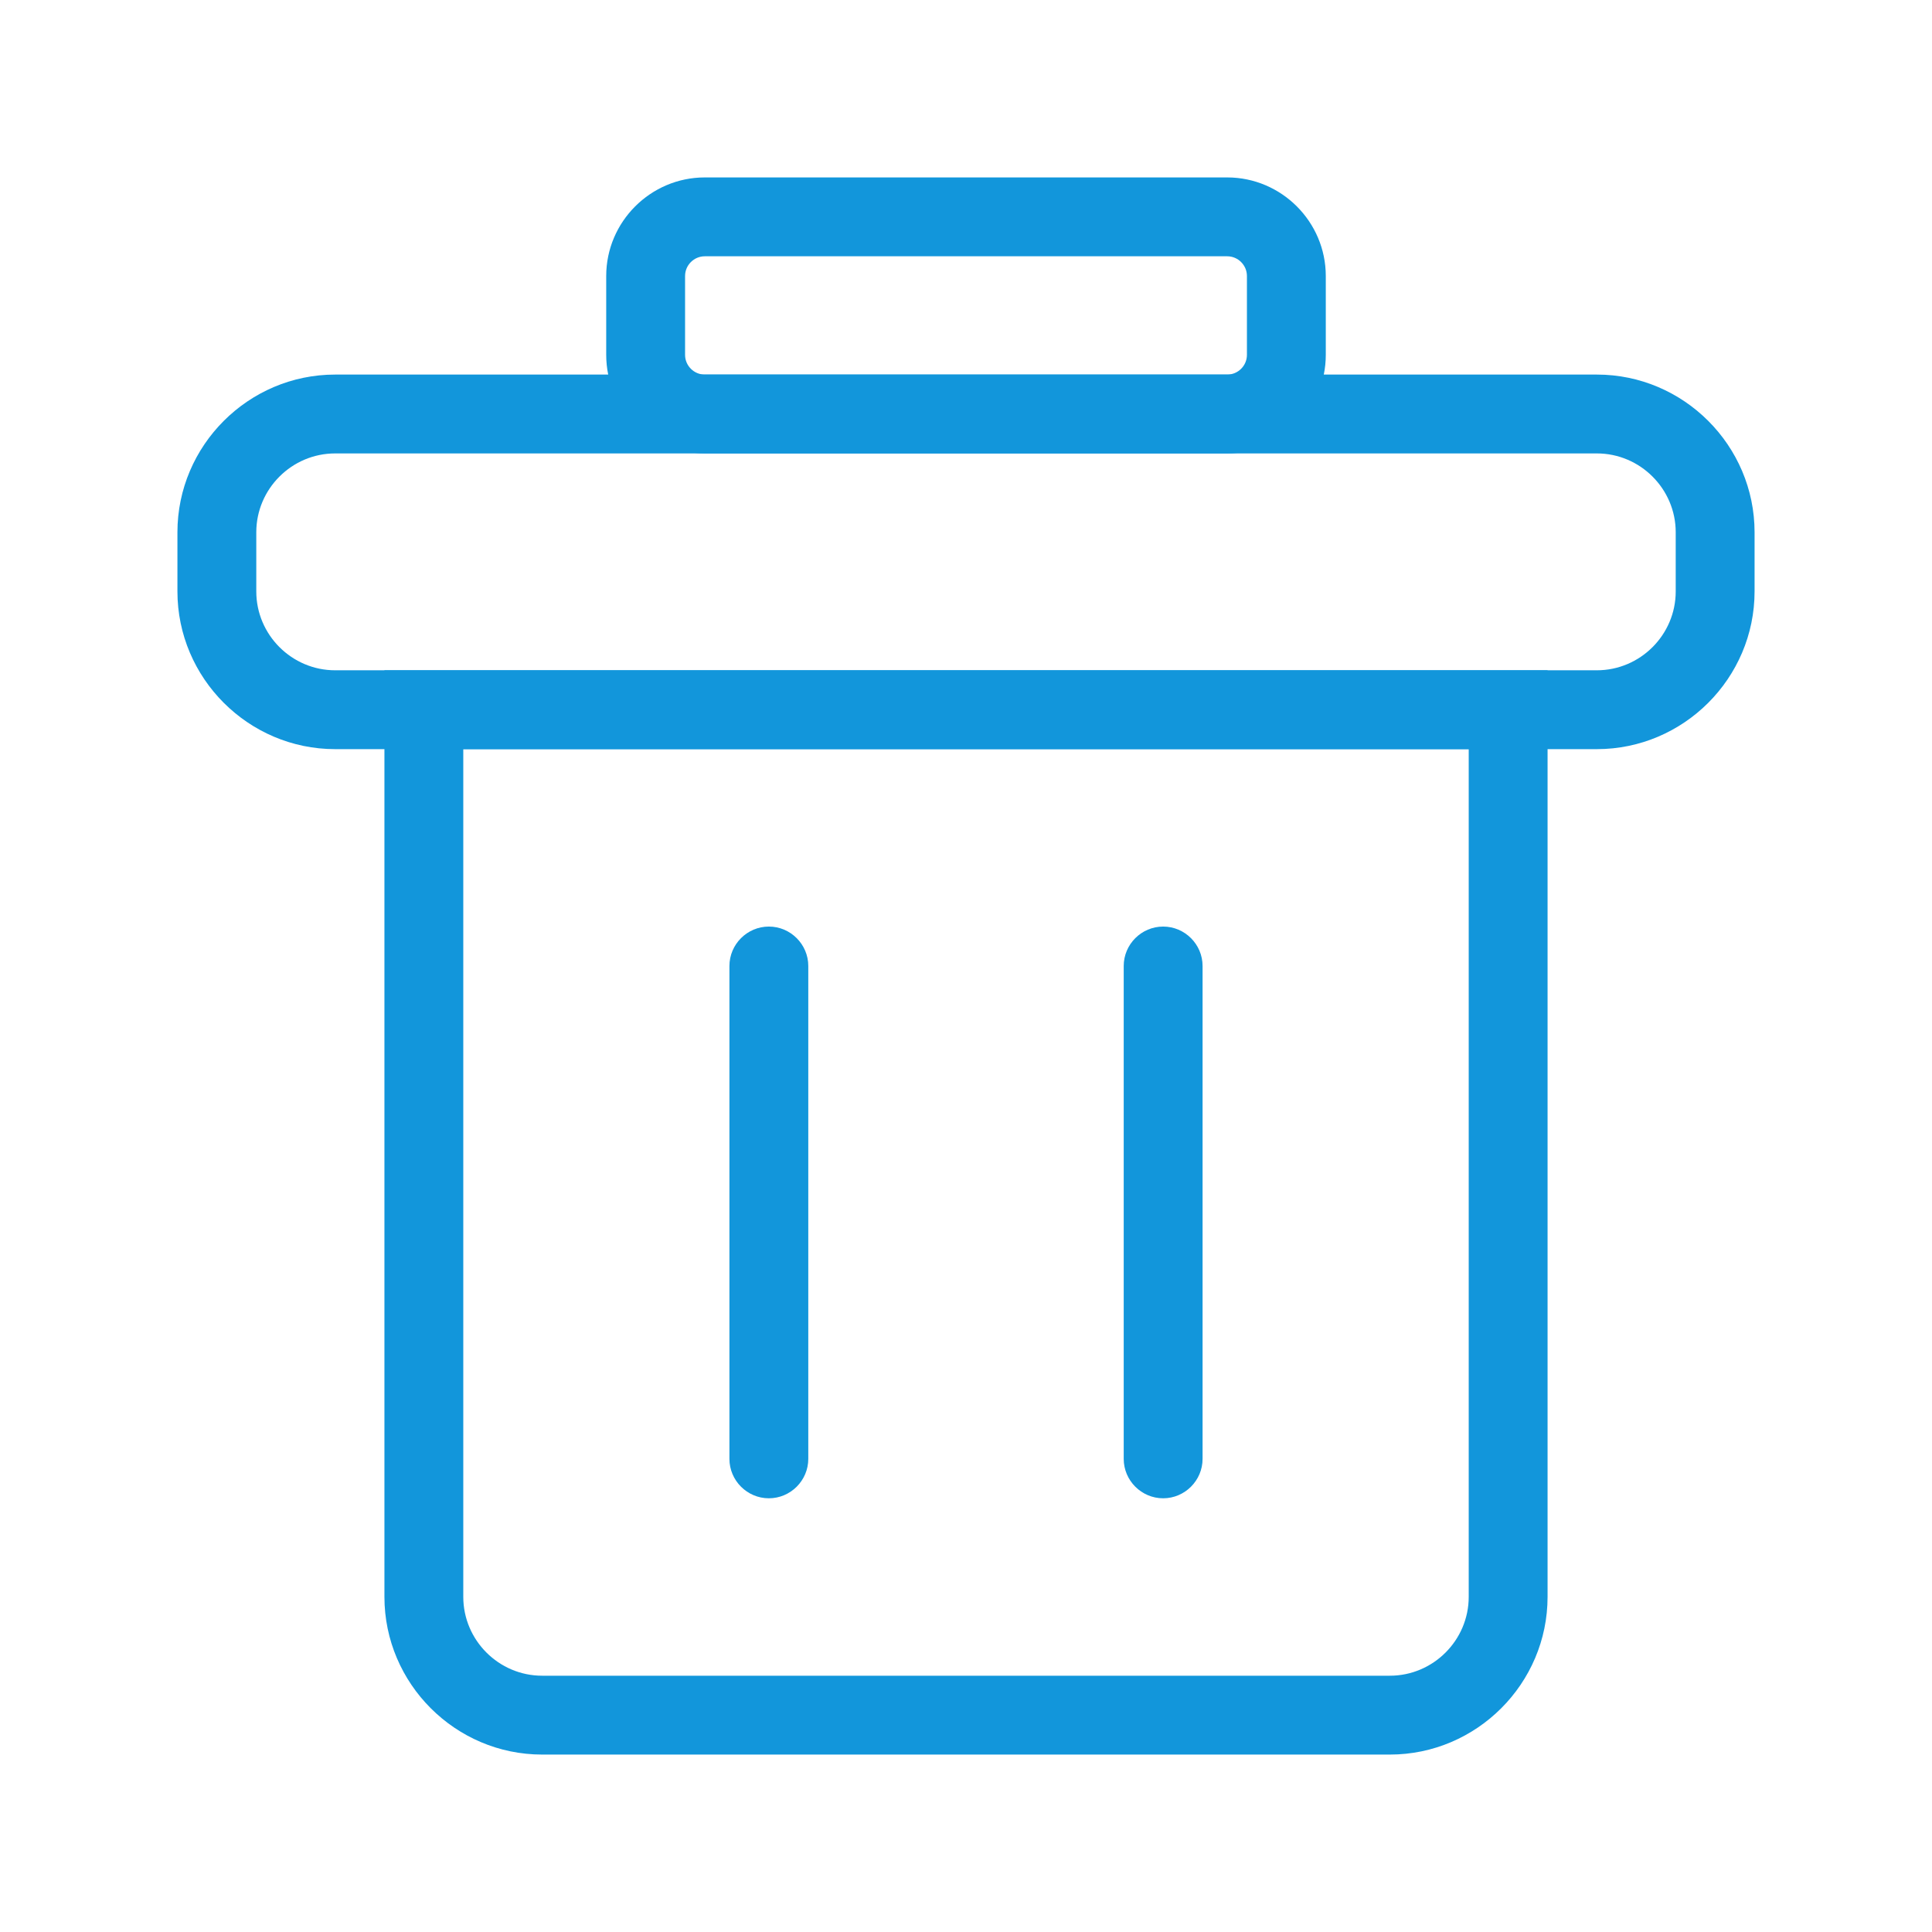
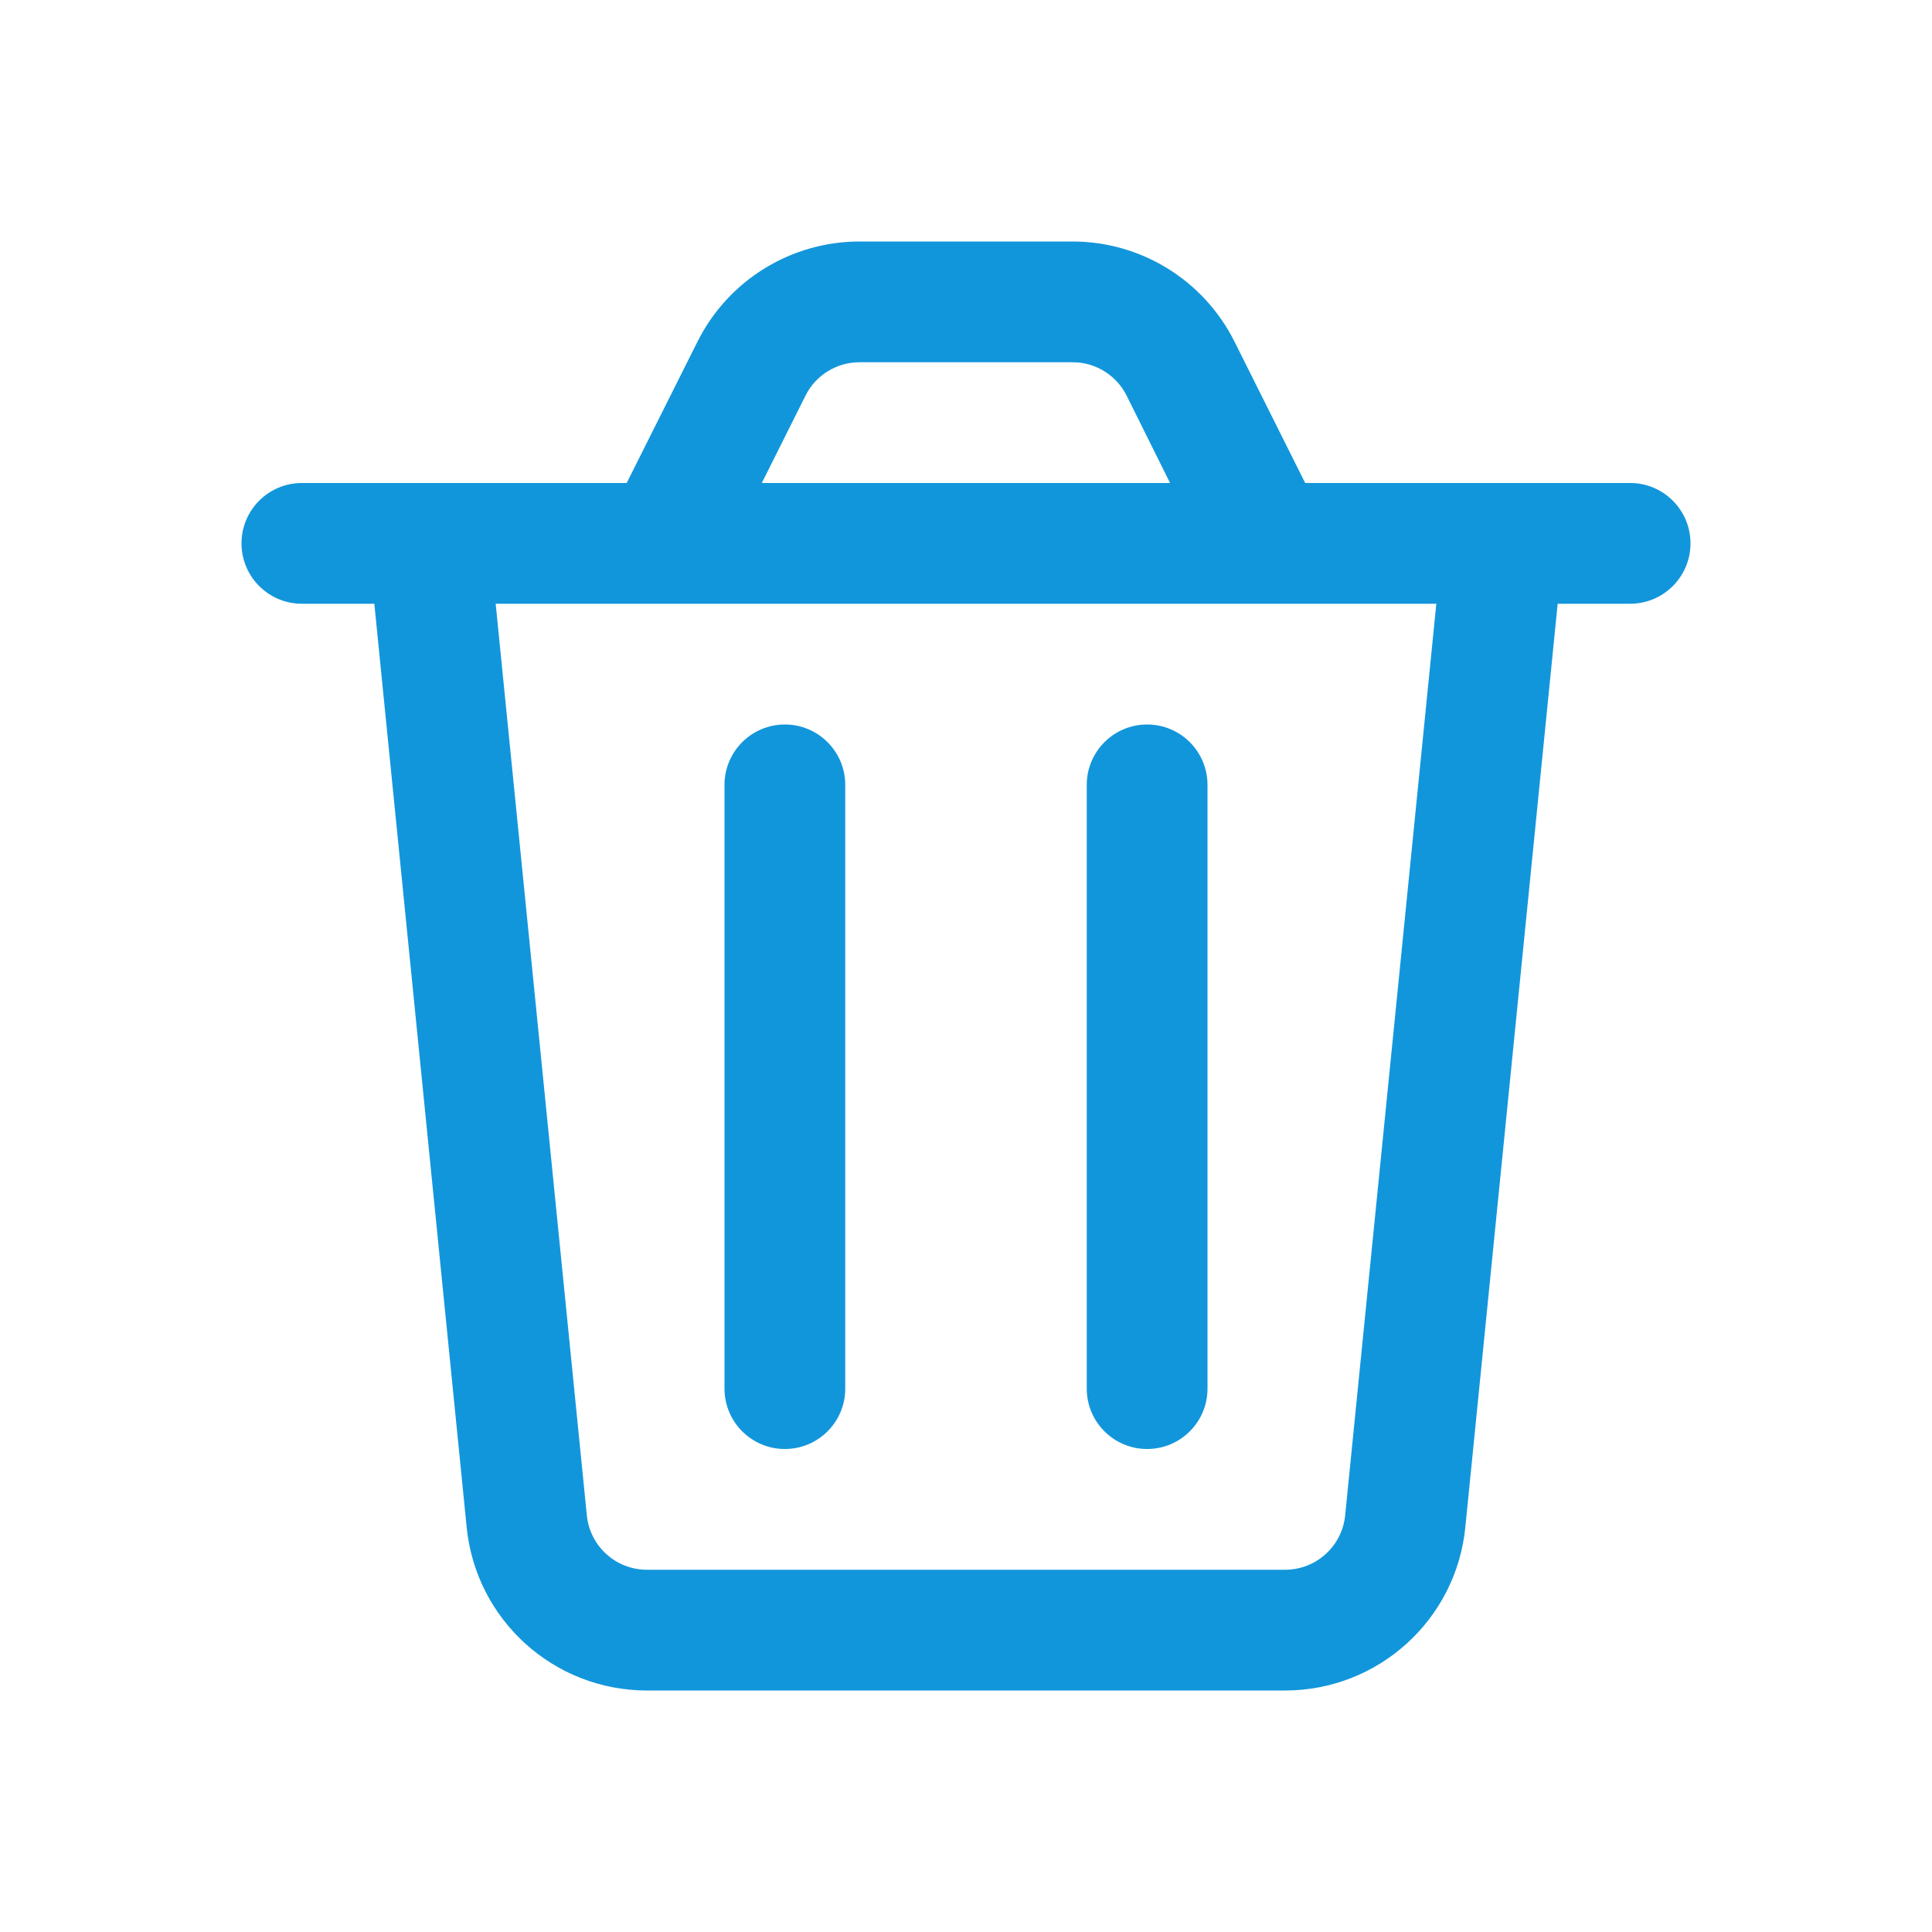
- <svg xmlns="http://www.w3.org/2000/svg" t="1729426419060" class="icon" viewBox="0 0 1024 1024" version="1.1" p-id="54475" width="32" height="32">
-   <path d="M736.653 929.959H287.347c-45.976 0-83.592-37.616-83.592-83.592V355.265h616.49v491.102c0 45.976-37.616 83.592-83.592 83.592zM245.551 397.061v449.306c0 22.988 18.808 41.796 41.796 41.796h449.306c22.988 0 41.796-18.808 41.796-41.796V397.061H245.551z" fill="#1296db" p-id="54476" />
-   <path d="M407.51 794.122c-11.494 0-20.898-9.404-20.898-20.898V512c0-11.494 9.404-20.898 20.898-20.898s20.898 9.404 20.898 20.898v261.224c0 11.494-9.404 20.898-20.898 20.898zM616.49 794.122c-11.494 0-20.898-9.404-20.898-20.898V512c0-11.494 9.404-20.898 20.898-20.898s20.898 9.404 20.898 20.898v261.224c0 11.494-9.404 20.898-20.898 20.898z" fill="#1296db" p-id="54477" />
-   <path d="M846.367 397.061H177.633c-45.976 0-83.592-37.616-83.592-83.592v-31.347c0-45.976 37.616-83.592 83.592-83.592h668.735c45.976 0 83.592 37.616 83.592 83.592v31.347c0 45.976-37.616 83.592-83.592 83.592zM177.633 240.327c-22.988 0-41.796 18.808-41.796 41.796v31.347c0 22.988 18.808 41.796 41.796 41.796h668.735c22.988 0 41.796-18.808 41.796-41.796v-31.347c0-22.988-18.808-41.796-41.796-41.796H177.633z" fill="#1296db" p-id="54478" />
-   <path d="M650.449 240.327h-276.898c-28.735 0-52.245-23.51-52.245-52.245v-41.796c0-28.735 23.51-52.245 52.245-52.245h276.898c28.735 0 52.245 23.51 52.245 52.245v41.796c0 28.735-23.51 52.245-52.245 52.245z m-276.898-104.49c-5.747 0-10.449 4.702-10.449 10.449v41.796c0 5.747 4.702 10.449 10.449 10.449h276.898c5.747 0 10.449-4.702 10.449-10.449v-41.796c0-5.747-4.702-10.449-10.449-10.449h-276.898z" fill="#1296db" p-id="54479" />
+ <svg xmlns="http://www.w3.org/2000/svg" t="1729487745473" class="icon" viewBox="0 0 1024 1024" version="1.1" p-id="15166" width="32" height="32">
+   <path d="M262.72 320l48.32 483.2a32 32 0 0 0 31.808 28.8h338.24a32 32 0 0 0 31.872-28.8L761.28 320h-498.56zM825.6 320l-48.96 489.6A96 96 0 0 1 681.152 896H342.848a96 96 0 0 1-95.488-86.4L198.4 320h-38.4a32 32 0 0 1 0-64h172.16l37.504-74.88A96.064 96.064 0 0 1 455.552 128h112.896a96 96 0 0 1 85.888 53.12L691.776 256H864a32 32 0 0 1 0 64h-38.4zM620.16 256l-23.04-46.336A32 32 0 0 0 568.384 192H455.552a32 32 0 0 0-28.608 17.664L403.776 256h216.448z m-12.16 512a32 32 0 0 0 32-32v-320a32 32 0 0 0-64 0v320a32 32 0 0 0 32 32z m-192-384a32 32 0 0 0-32 32v320a32 32 0 0 0 64 0v-320a32 32 0 0 0-32-32z" fill="#1296db" p-id="15167" />
</svg>
